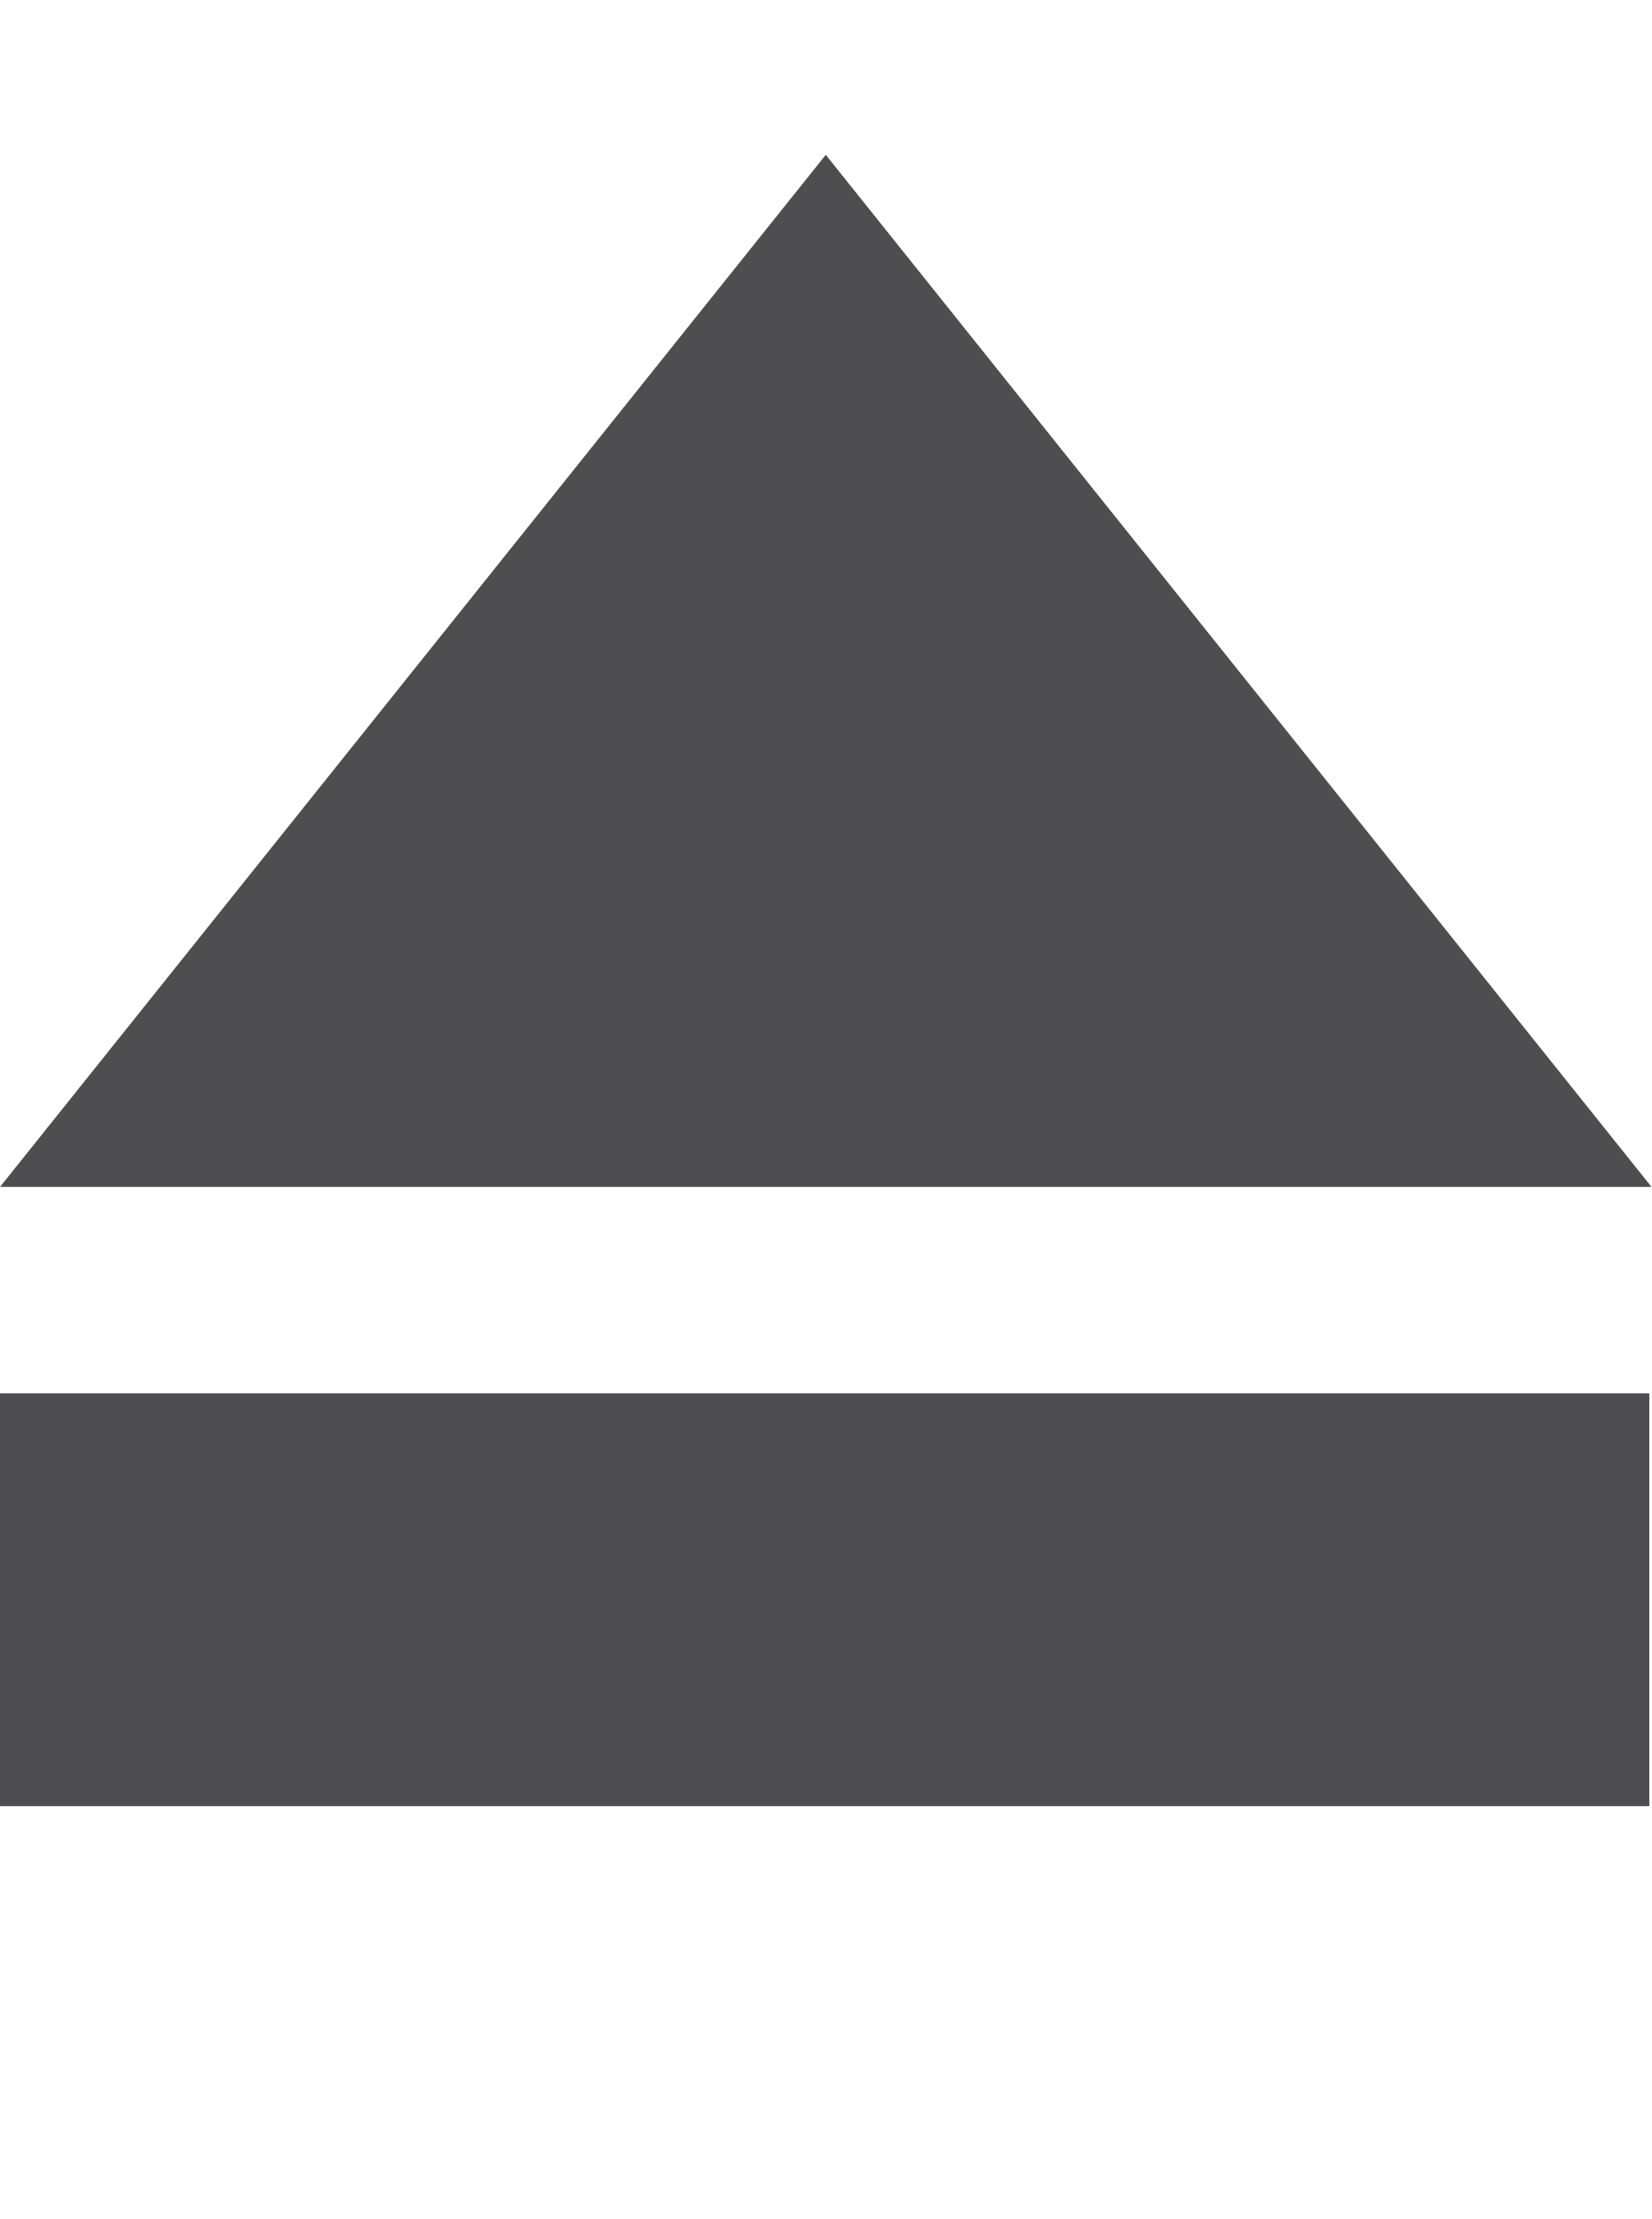
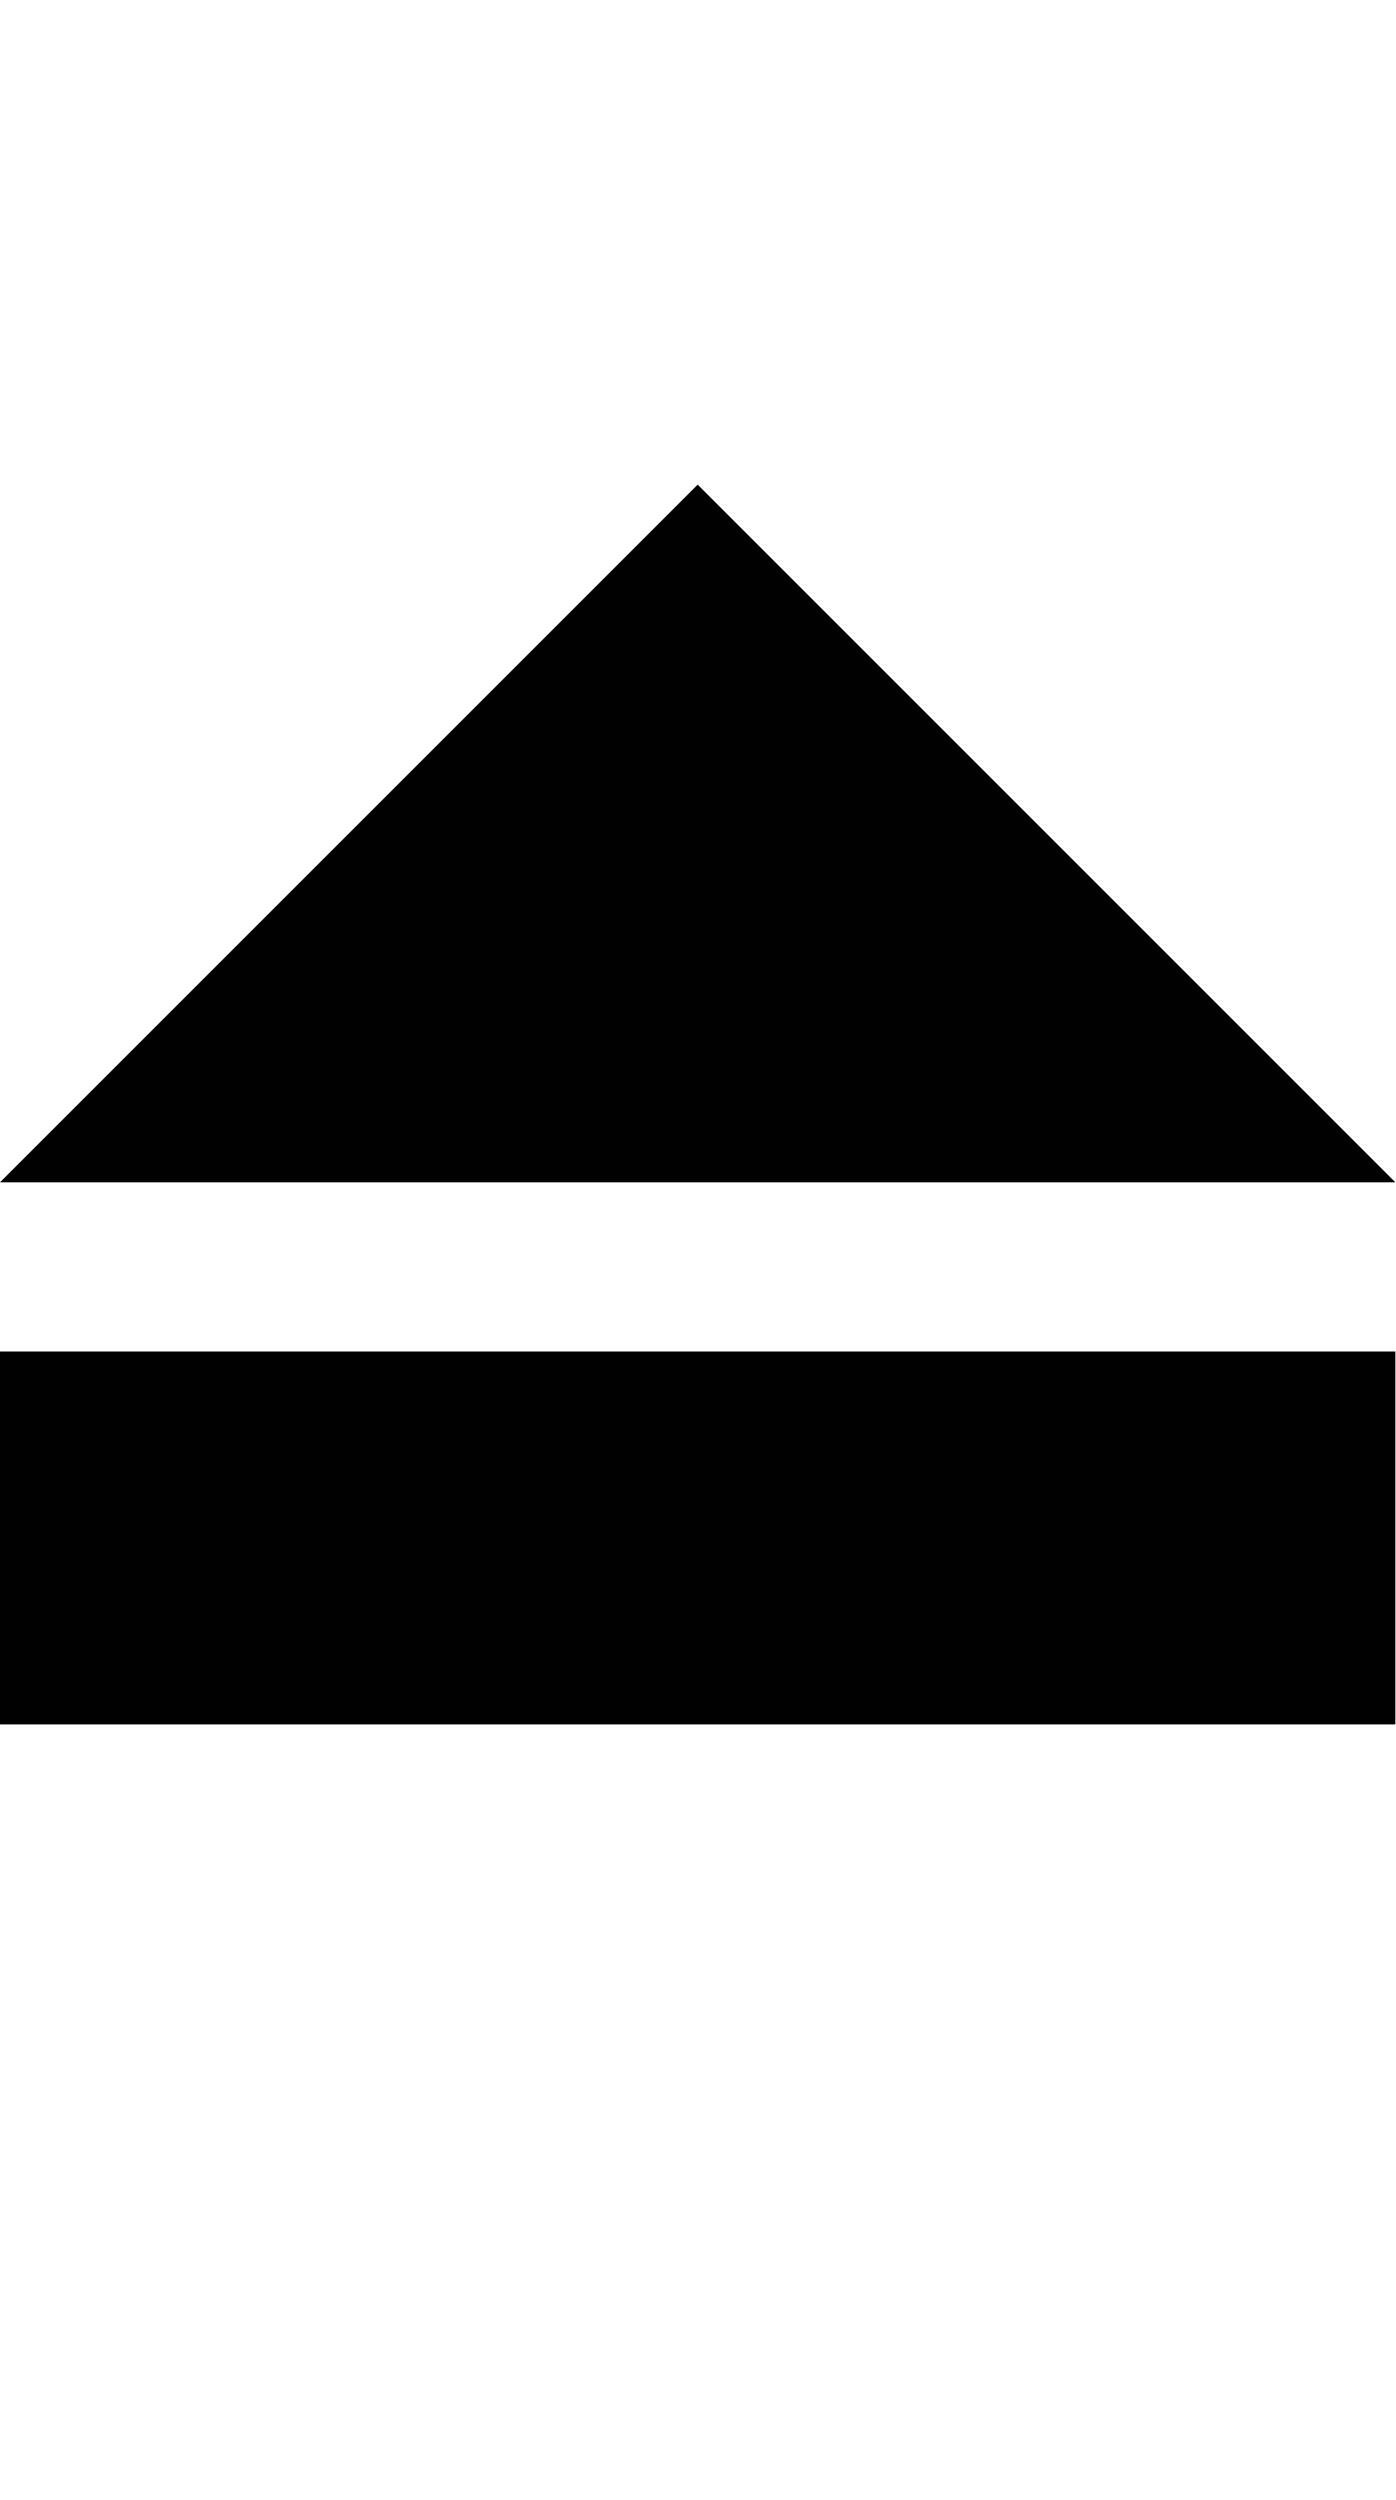
- <svg xmlns="http://www.w3.org/2000/svg" version="1.1" id="Layer_1" x="0px" y="0px" width="32px" height="43px" viewBox="0 0 32 43" style="enable-background:new 0 0 32 43;" xml:space="preserve">
+ <svg xmlns="http://www.w3.org/2000/svg" version="1.1" id="Layer_1" x="0px" y="0px" width="24px" height="43px" viewBox="0 0 24 43" style="enable-background:new 0 0 24 43;" xml:space="preserve">
  <g>
-     <polygon style="fill:#4E4E50;" points="0,23 16,3 32,23  " />
-     <rect y="27" style="fill:#4E4E50;" width="31.957" height="8" />
+     <g>
+       <polygon style="fill:#010101;" points="12,8.336 0,20.336 24,20.336   " />
+     </g>
+     <rect x="0" y="23.246" style="fill:#010101;" width="24" height="6.414" />
  </g>
</svg>
